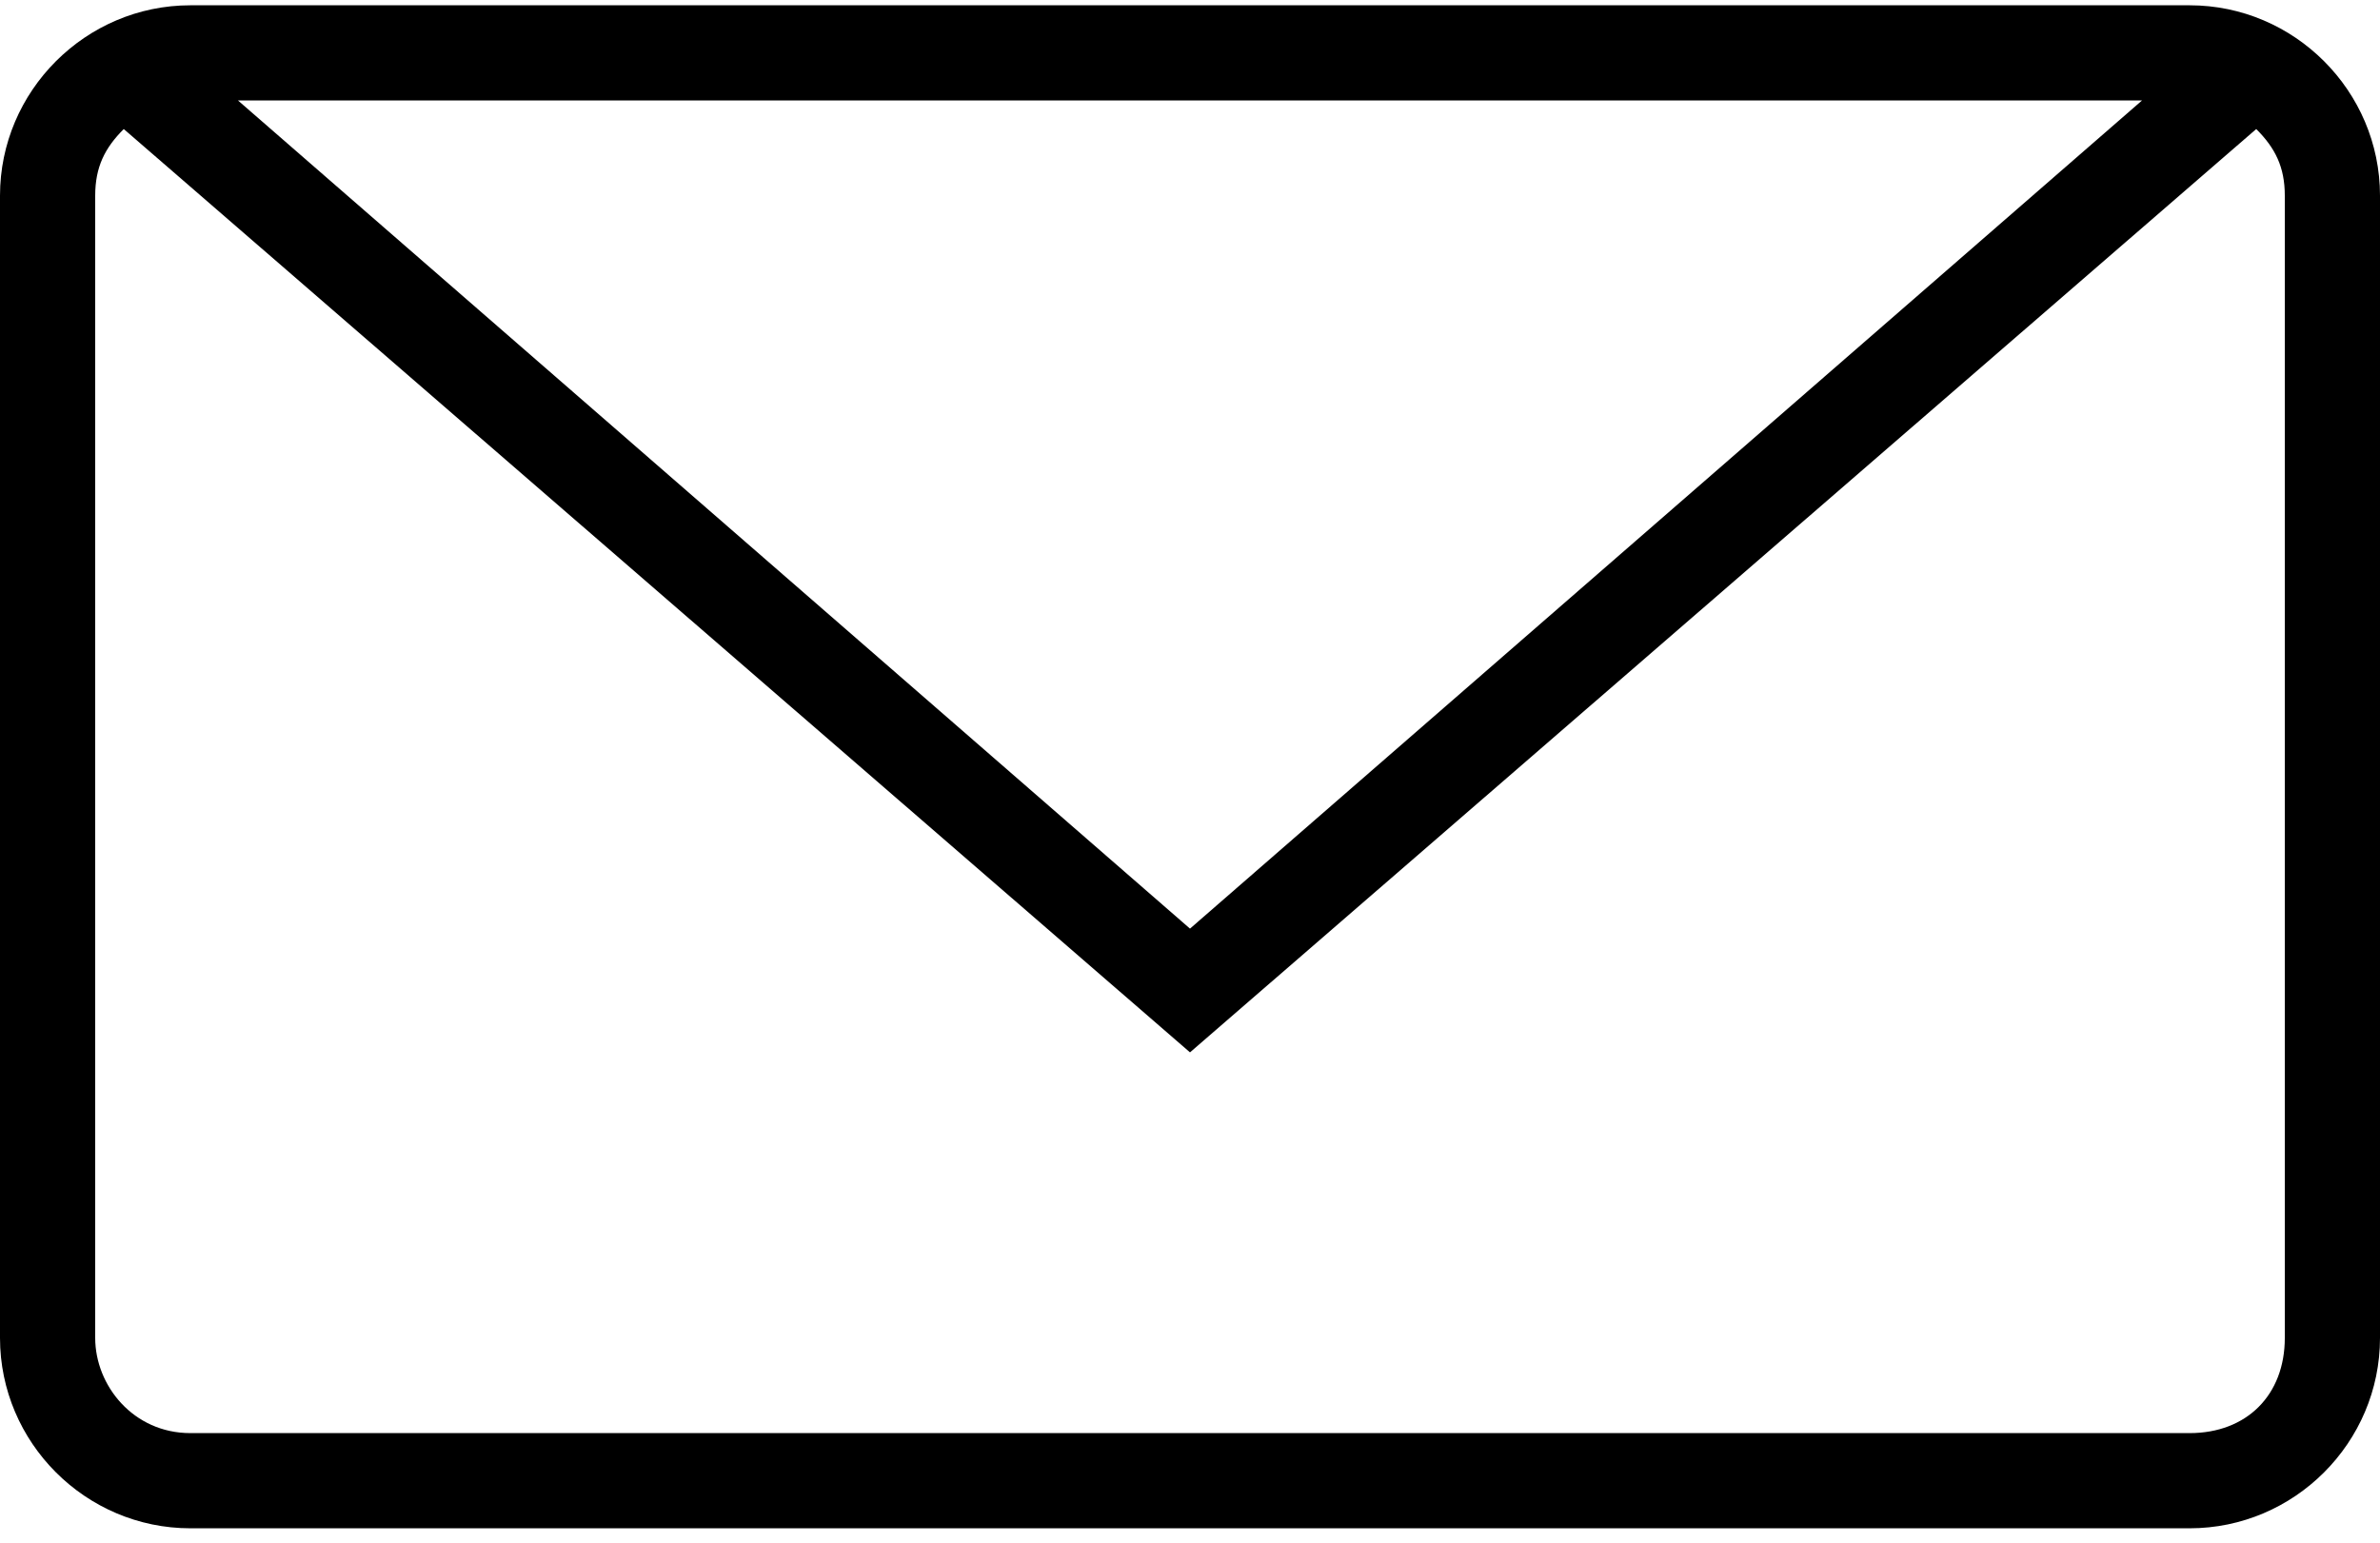
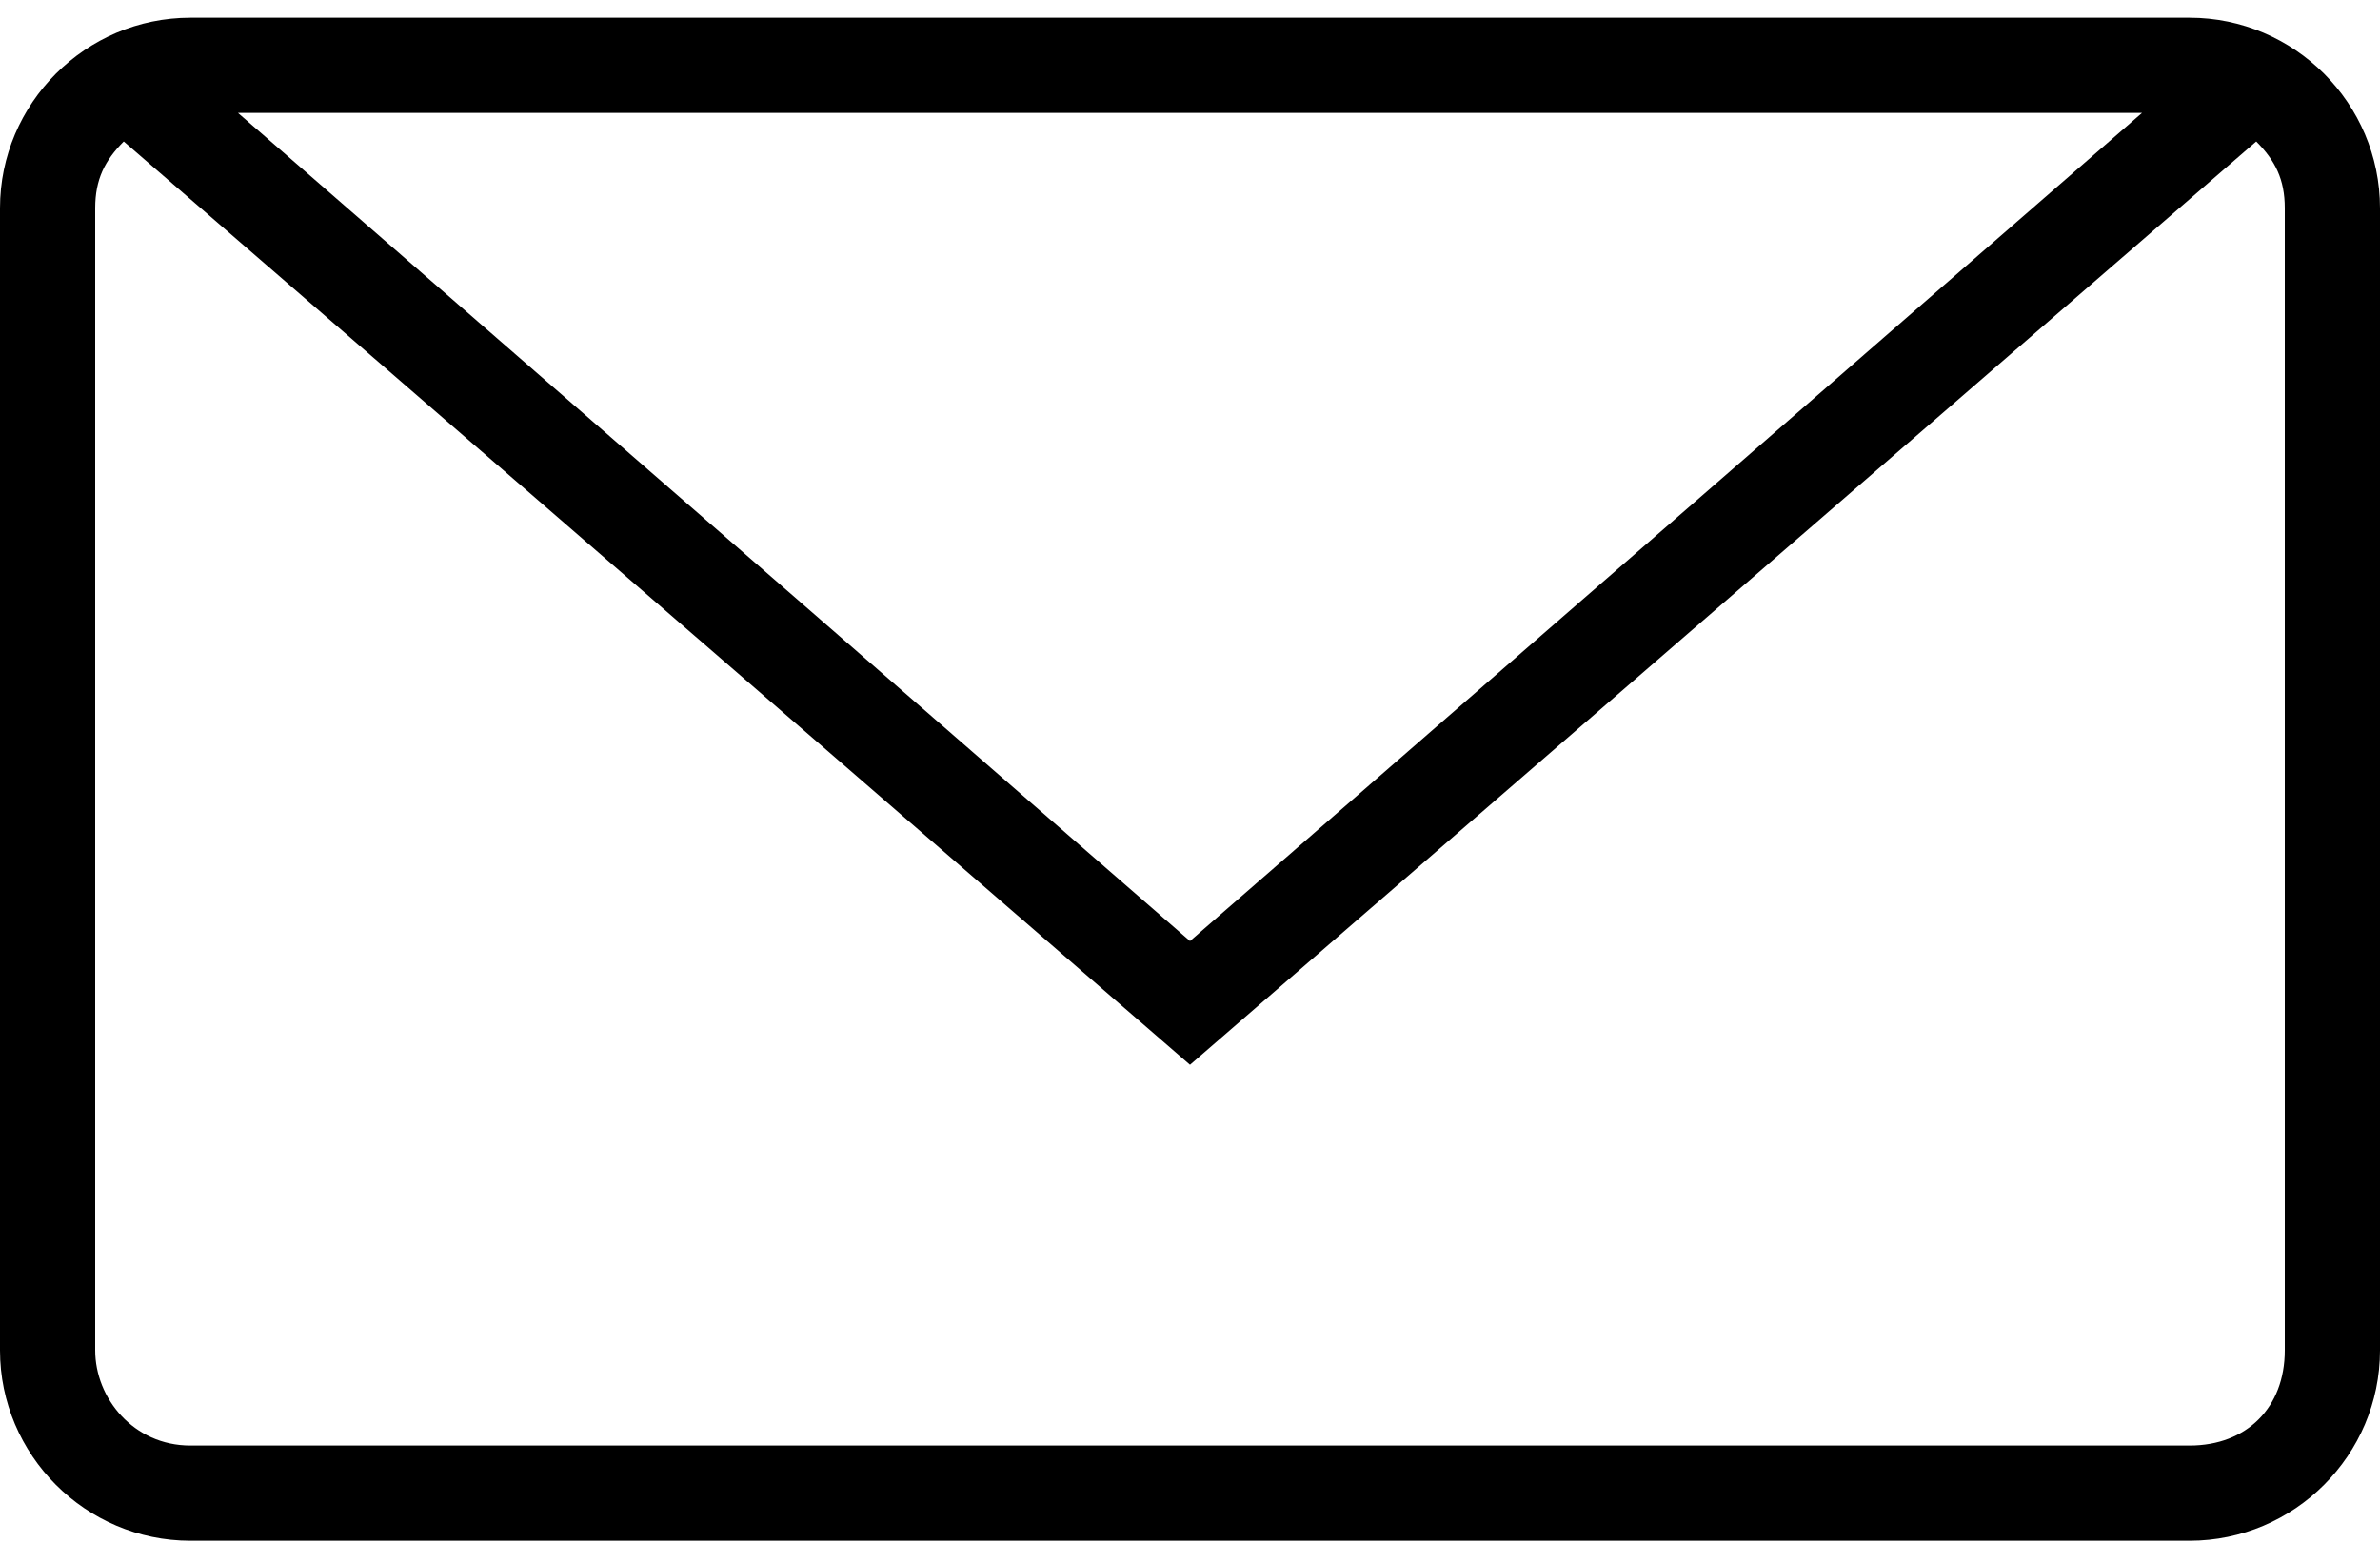
- <svg xmlns="http://www.w3.org/2000/svg" version="1.1" id="Capa_1" x="0px" y="0px" width="478.125px" height="310px" viewBox="0 85 478.125 310">
+ <svg xmlns="http://www.w3.org/2000/svg" version="1.1" id="Capa_1" x="0px" y="0px" width="478.125px" height="310px" viewBox="0 82.5 478.125 310">
  <g>
    <path d="M439.875,86.062H38.25C17.212,86.062,0,103.275,0,124.312v229.5c0,21.037,17.212,38.25,38.25,38.25h401.625   c21.037,0,38.25-17.213,38.25-38.25v-229.5C478.125,103.275,460.912,86.062,439.875,86.062z M430.312,105.188l-191.25,166.388   L47.812,105.188H430.312z M459,353.812c0,11.475-7.65,19.125-19.125,19.125H38.25c-11.475,0-19.125-9.562-19.125-19.125v-229.5   c0-5.737,1.913-9.562,5.737-13.388l214.2,185.513l214.2-185.513c3.825,3.825,5.737,7.65,5.737,13.388V353.812z" />
  </g>
</svg>
